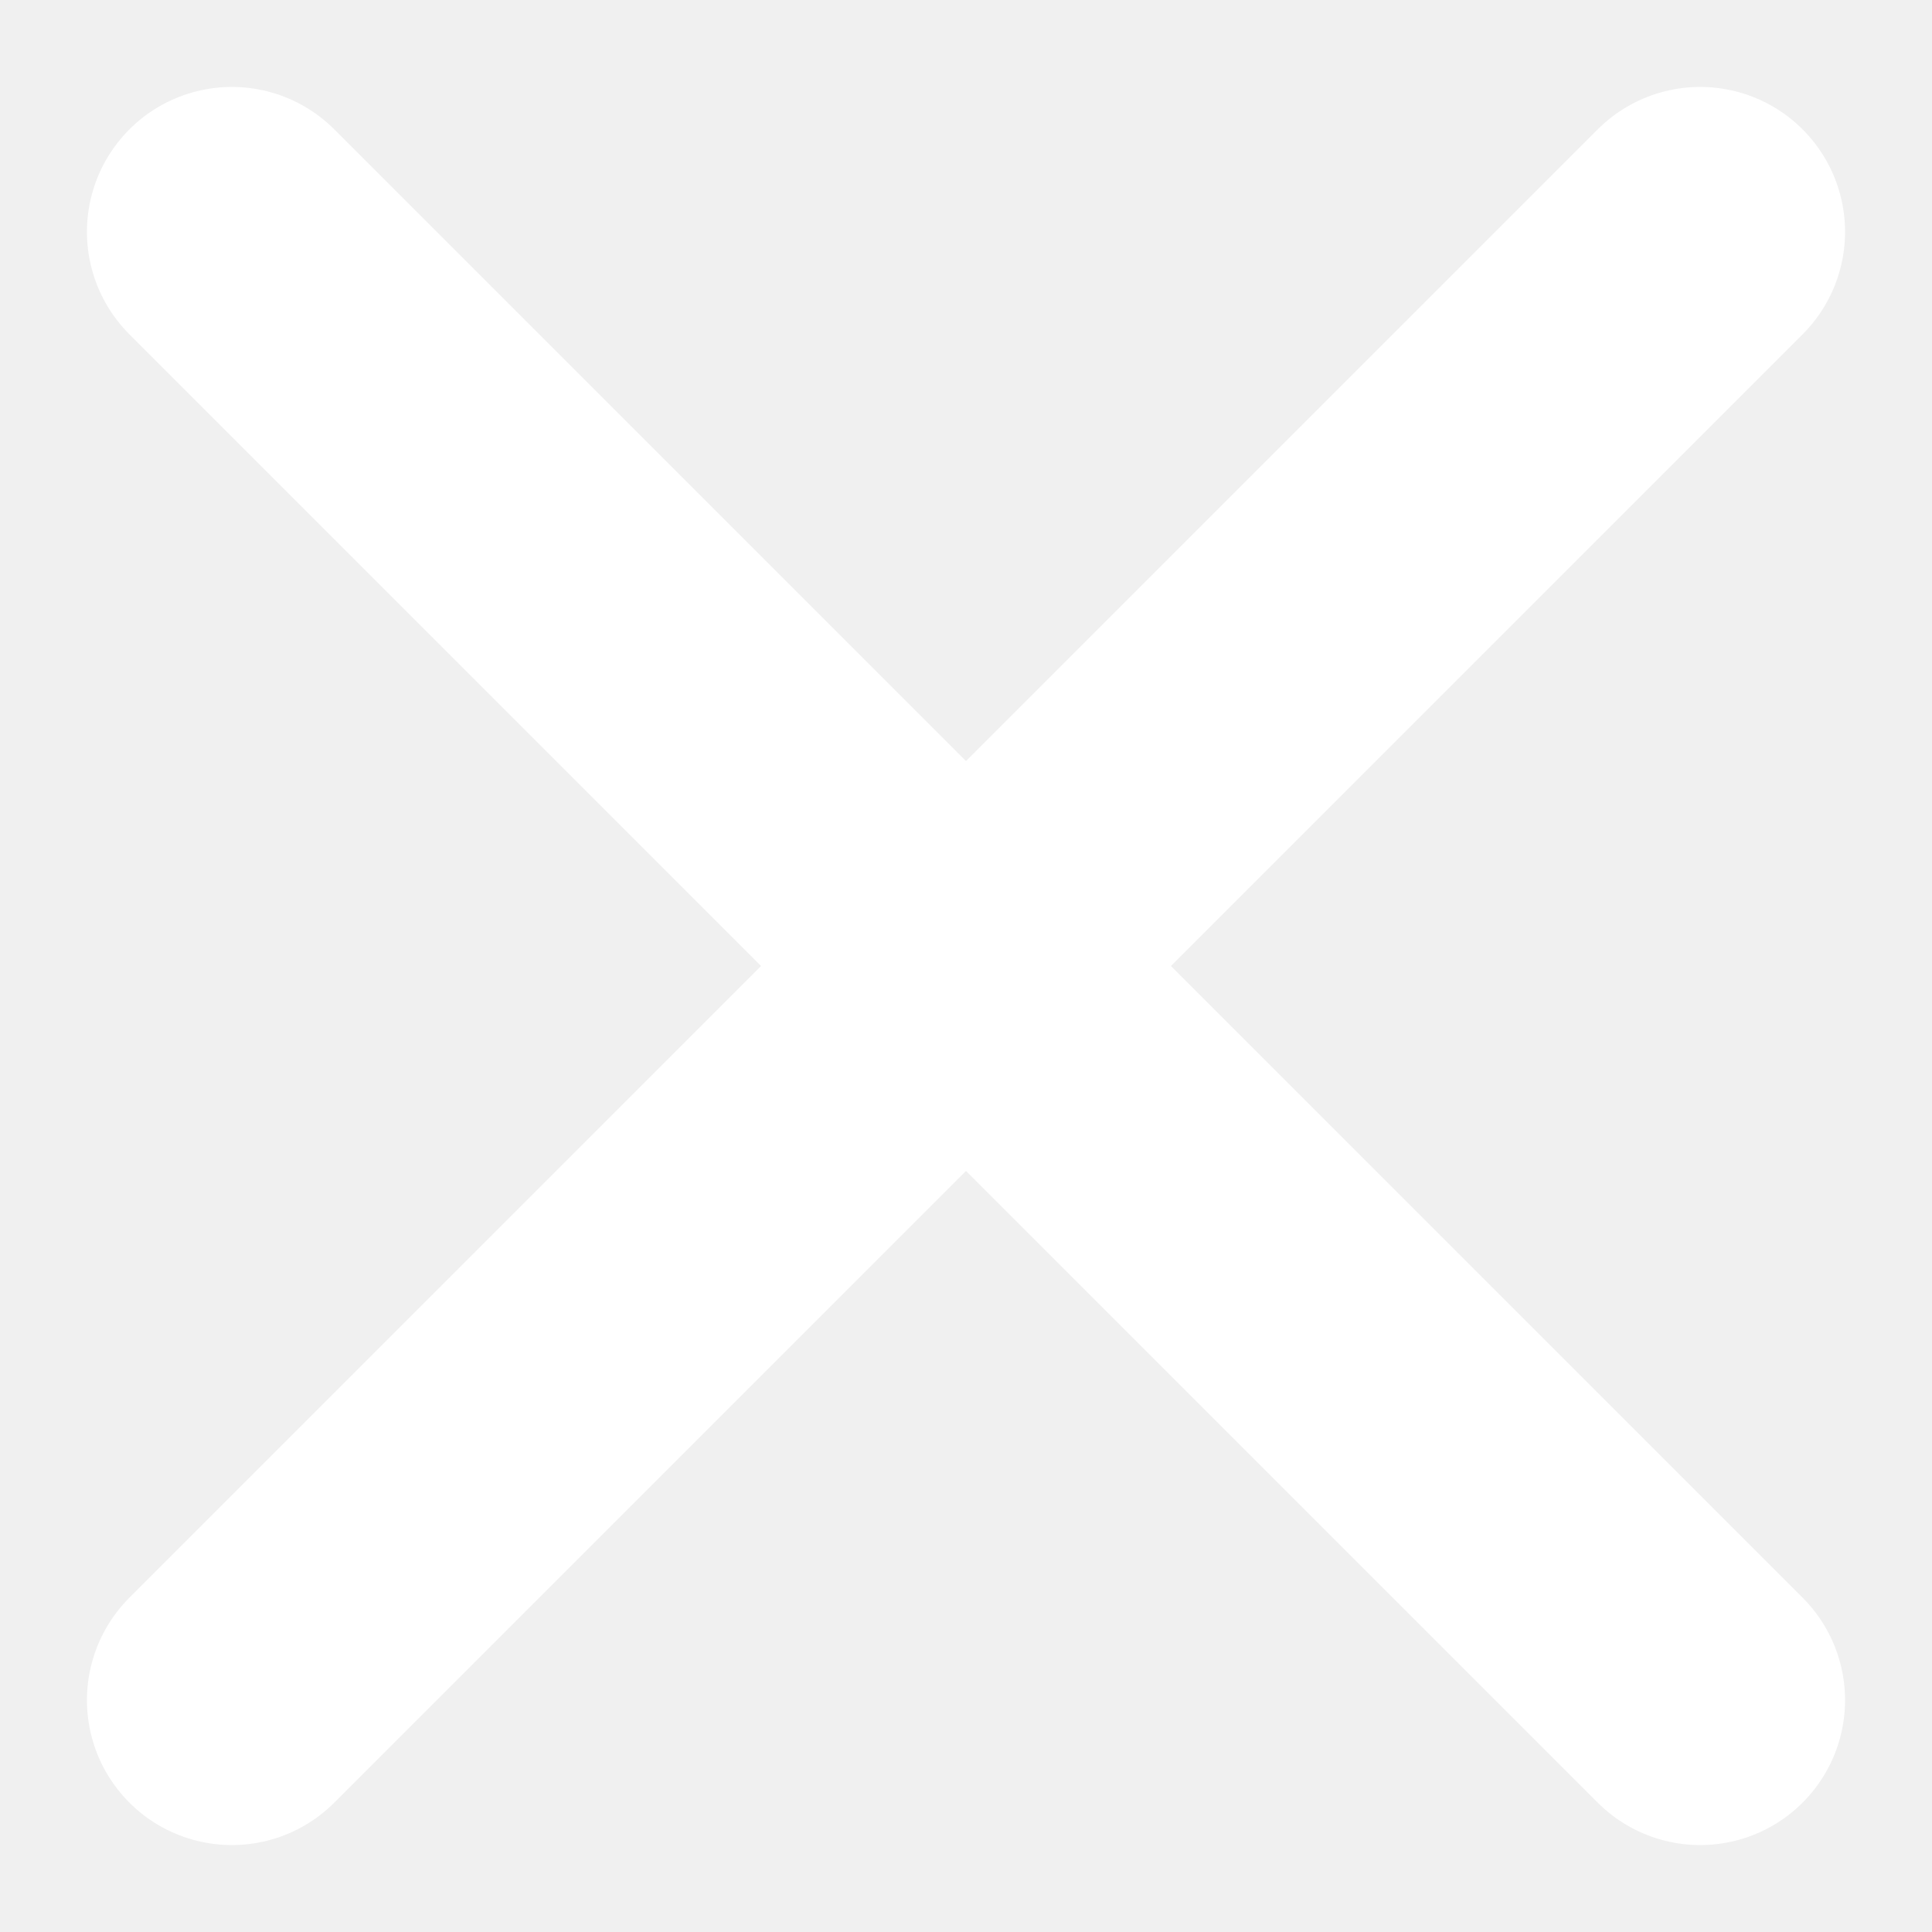
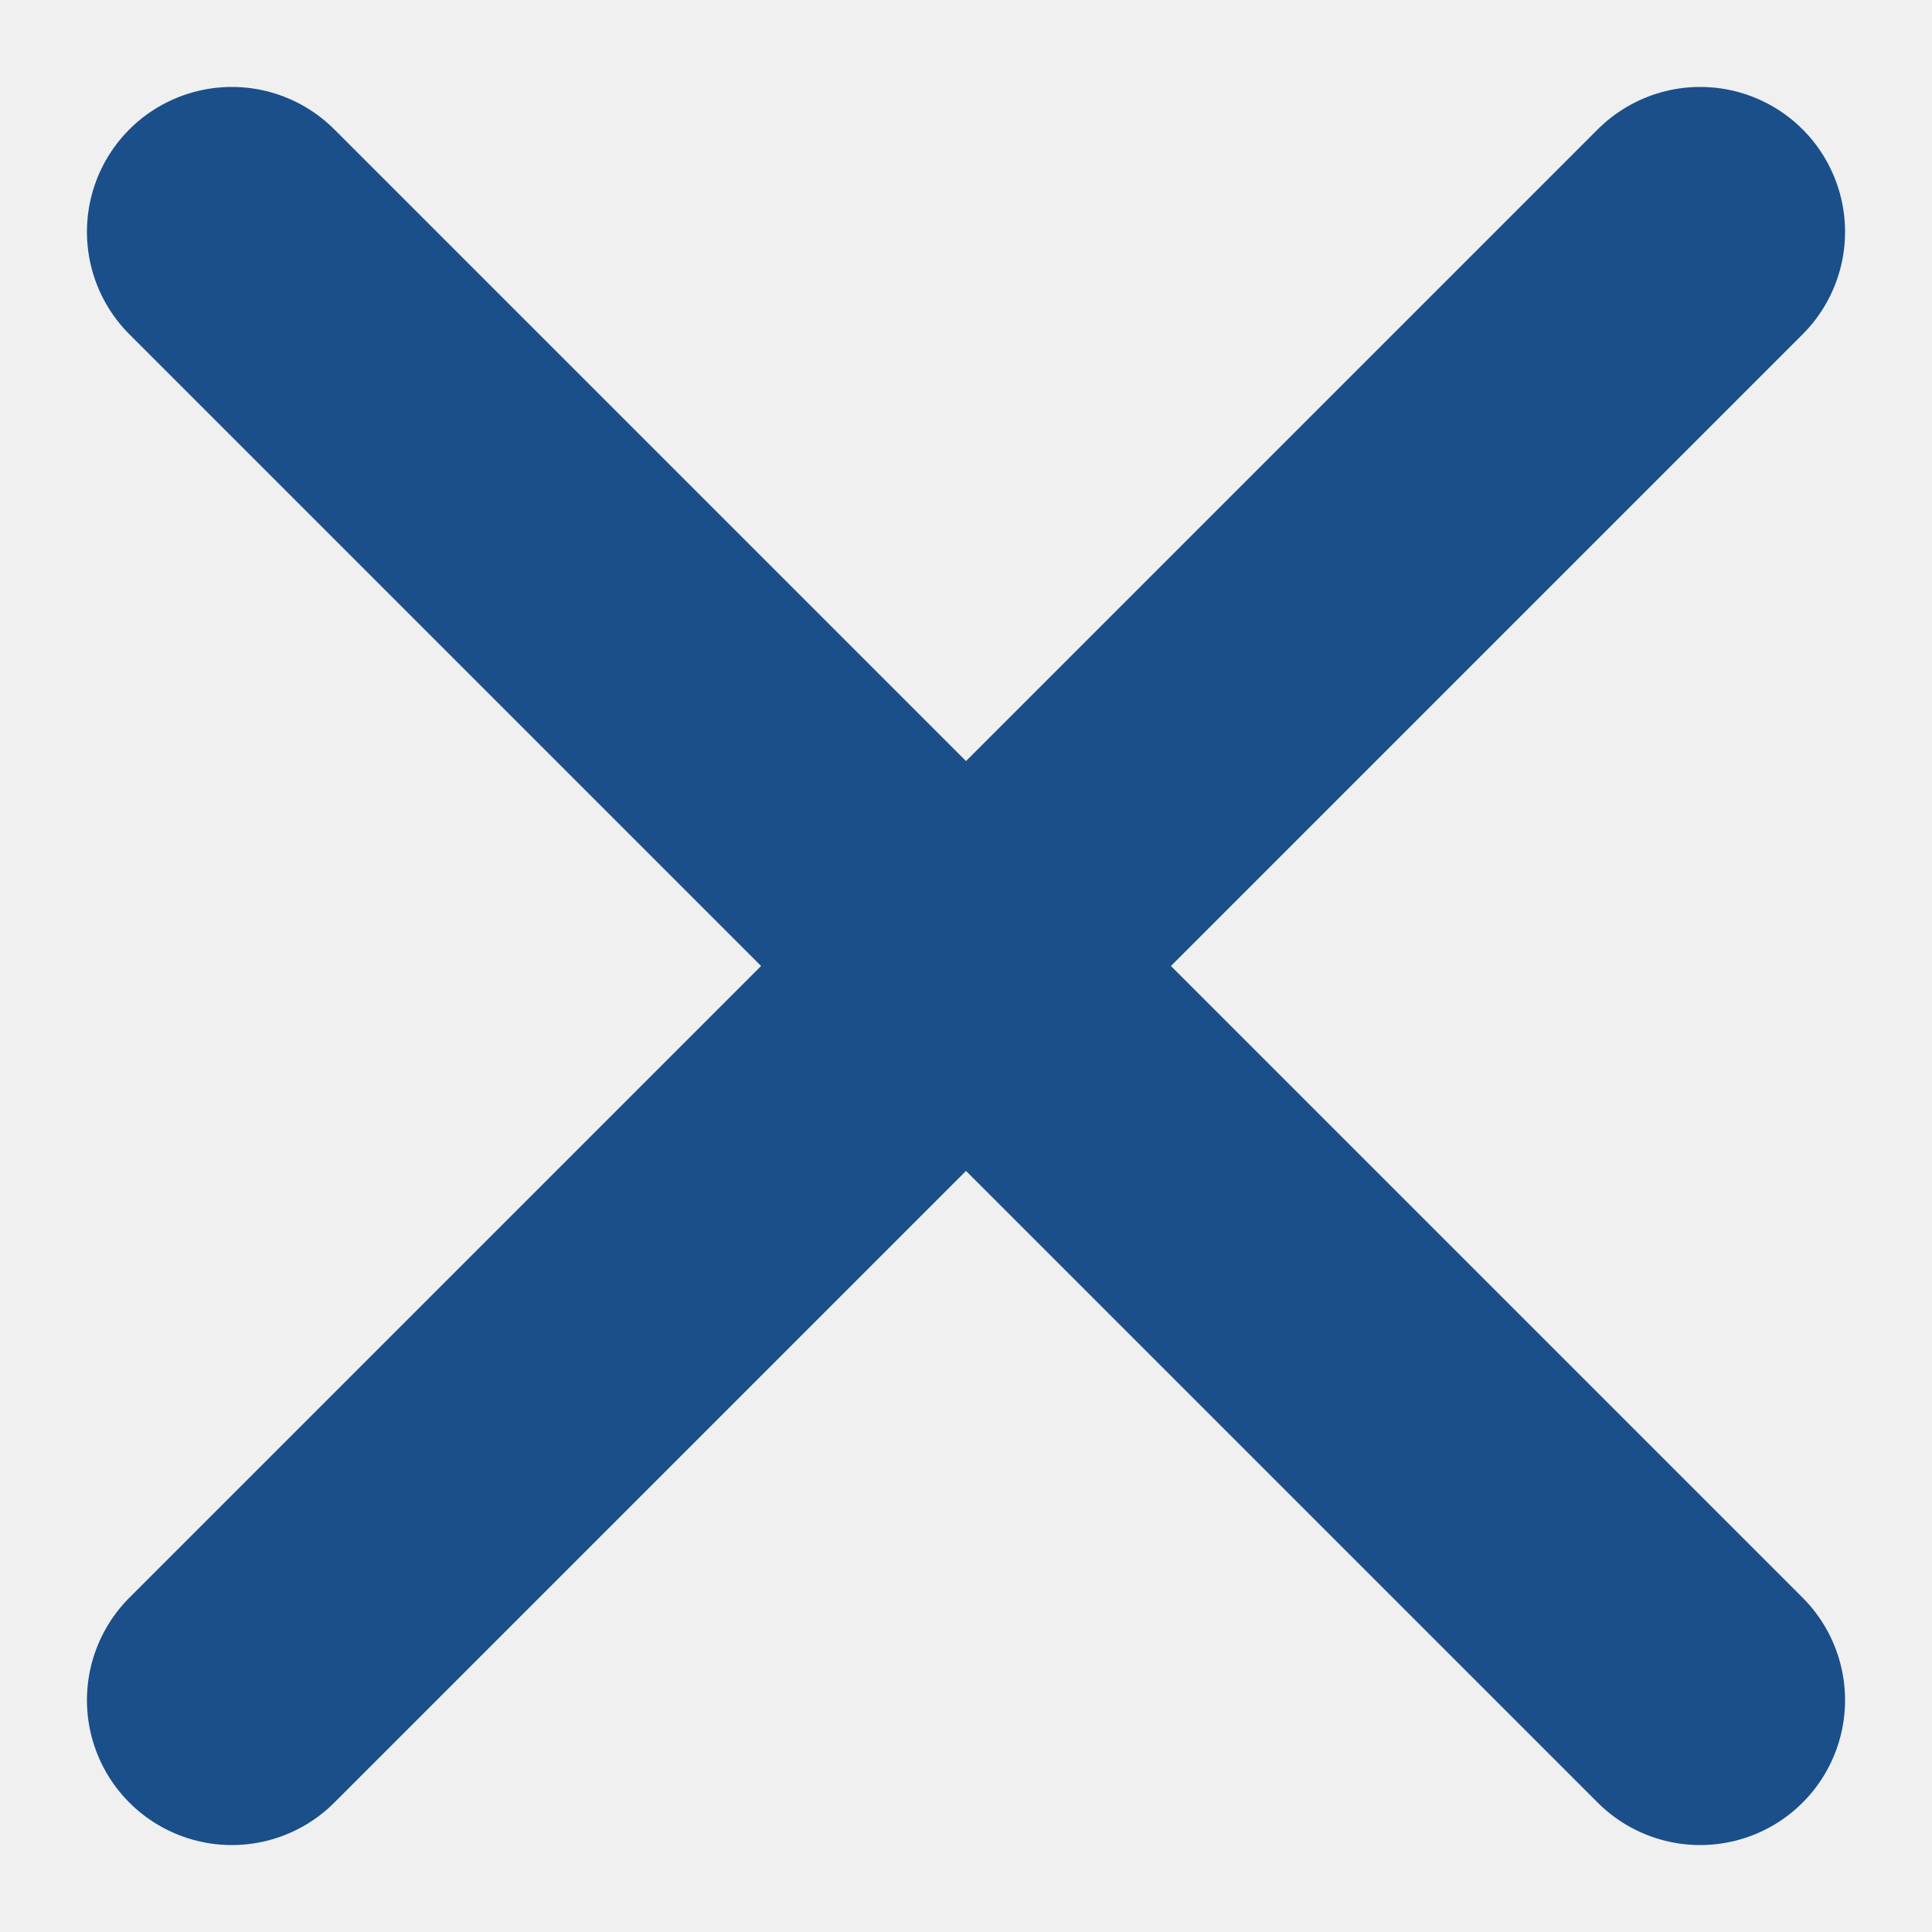
<svg xmlns="http://www.w3.org/2000/svg" preserveAspectRatio="xMidYMid meet" width="10" height="10" viewBox="0 0 10 10" fill="none">
-   <path d="M1.2 1.2L8.8 8.8M8.8 1.2L1.2 8.8" stroke="white" stroke-width="1.5" stroke-linecap="round" />
+   <path d="M1.2 1.2L8.8 8.8M8.8 1.2L1.2 8.8" stroke="#1A4F8A" stroke-width="1.5" stroke-linecap="round" />
</svg>
